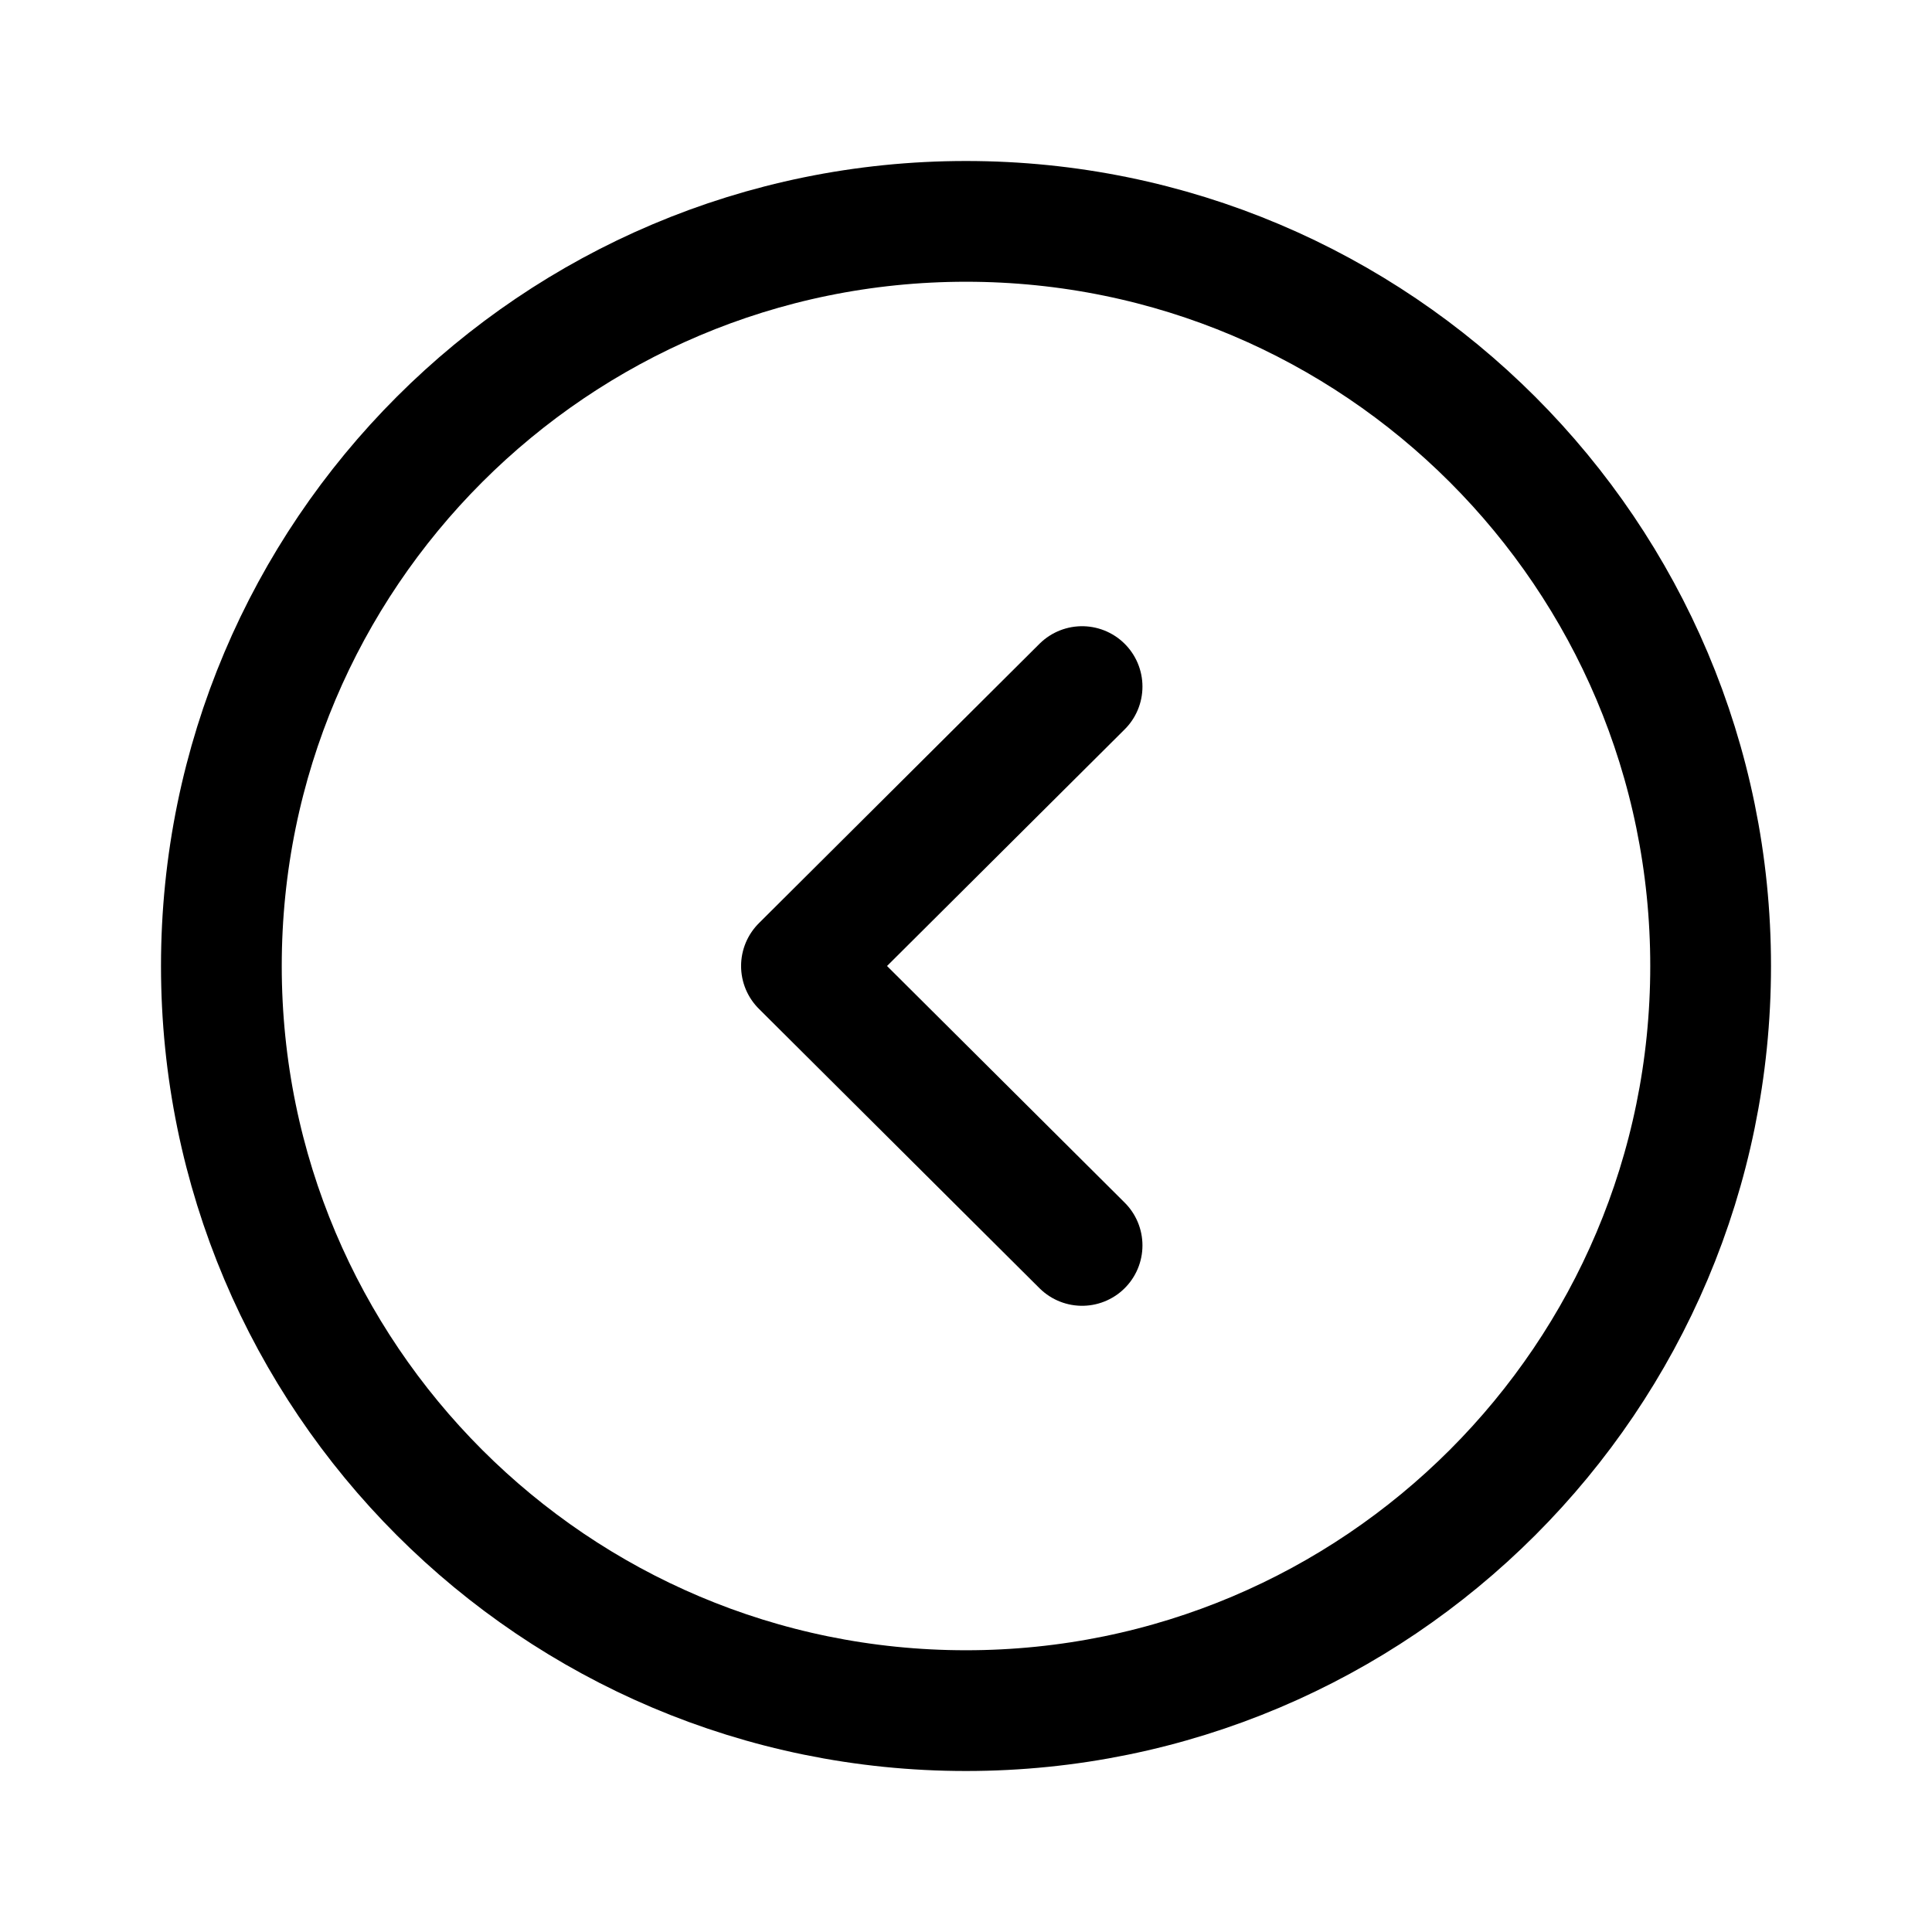
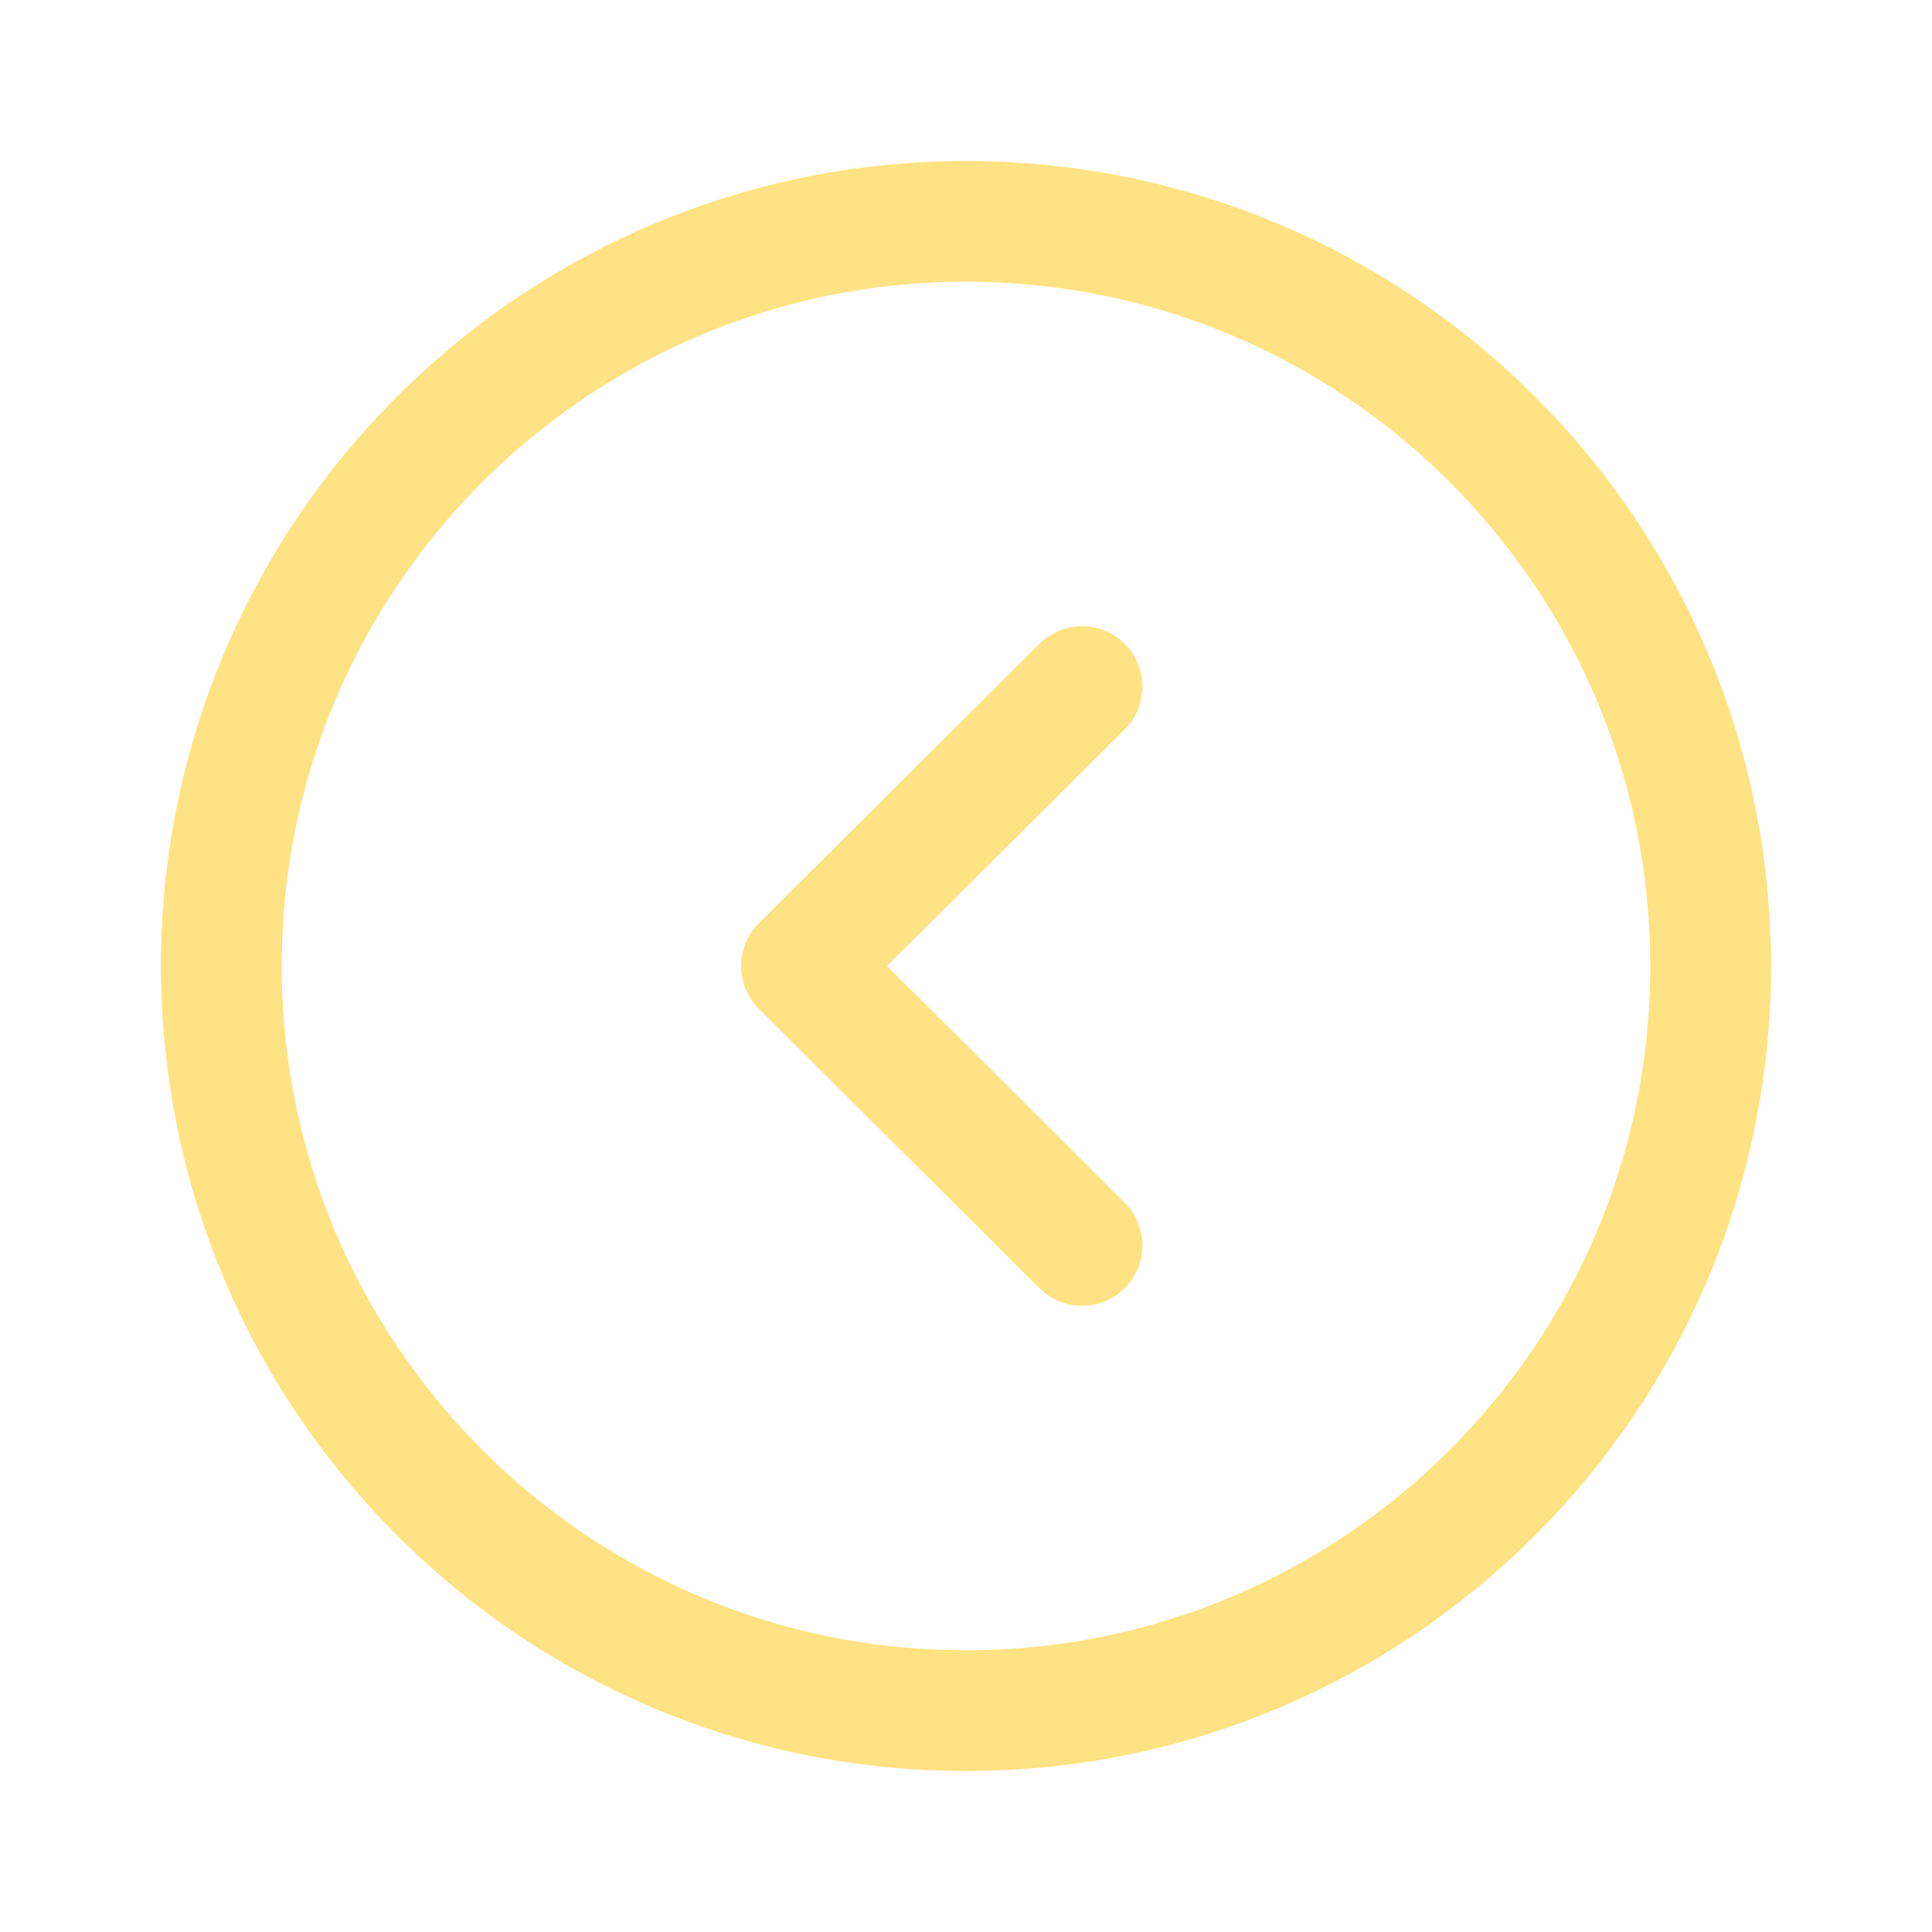
<svg xmlns="http://www.w3.org/2000/svg" width="24" height="24" viewBox="0 0 24 24">
  <defs>
-     <filter id="jegysmnmda">
-       <feColorMatrix in="SourceGraphic" values="0 0 0 0 0 0 0 0 0 0 0 0 0 0 0 0 0 0 1 0" />
+     <filter id="u8f54ebtqa">
+       <feColorMatrix in="SourceGraphic" values="0 0 0 0 1 0 0 0 0 0.761 0 0 0 0 0.227 0 0 0 1 0" />
    </filter>
  </defs>
-   <g transform="translate(-8 -12)" filter="url(#jegysmnmda)" fill="none" fill-rule="evenodd" stroke-linecap="round" stroke-linejoin="round">
-     <g stroke="#200E32" stroke-width="1.5">
+   <g transform="translate(-8 -12)" filter="url(#u8f54ebtqa)" fill="none" fill-rule="evenodd" stroke-linecap="round" stroke-linejoin="round">
+     <g stroke="#ffc23a" stroke-width="1.5">
      <path d="M20 14.75a9.25 9.25 0 1 0 0 18.5 9.25 9.25 0 0 0 0-18.5z" />
      <path d="M21.442 20.529 17.956 24l3.486 3.471" />
    </g>
  </g>
</svg>
